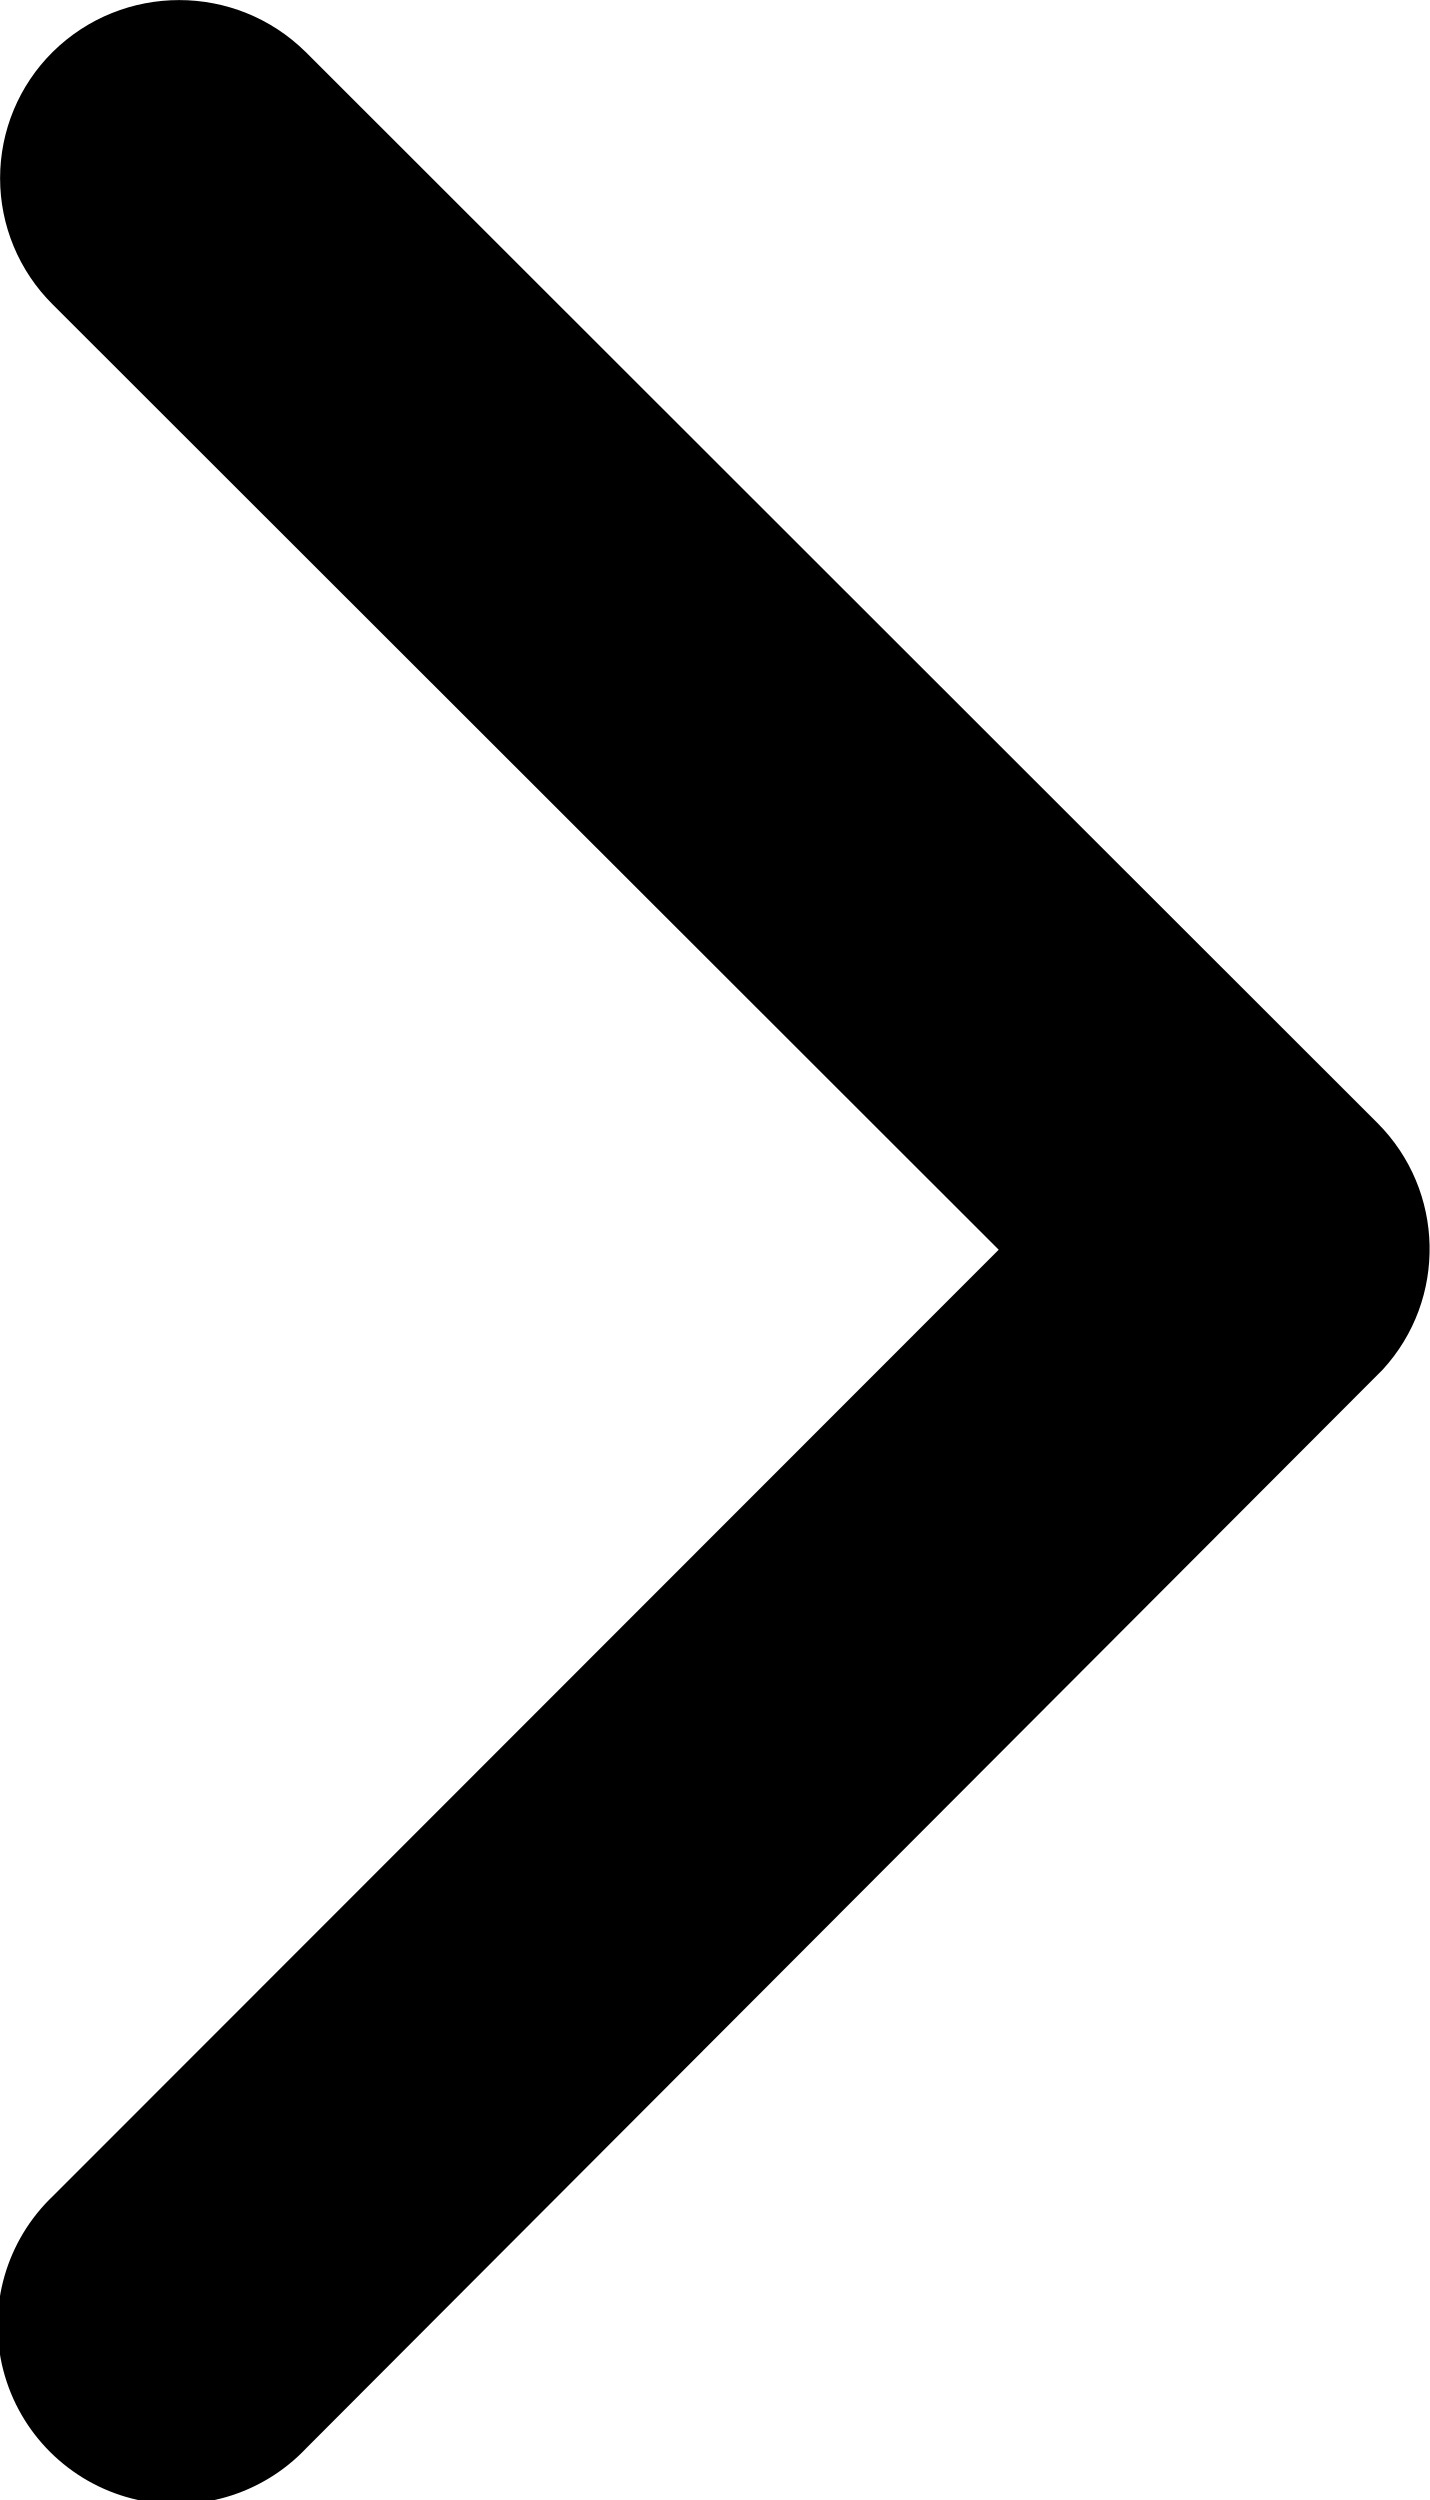
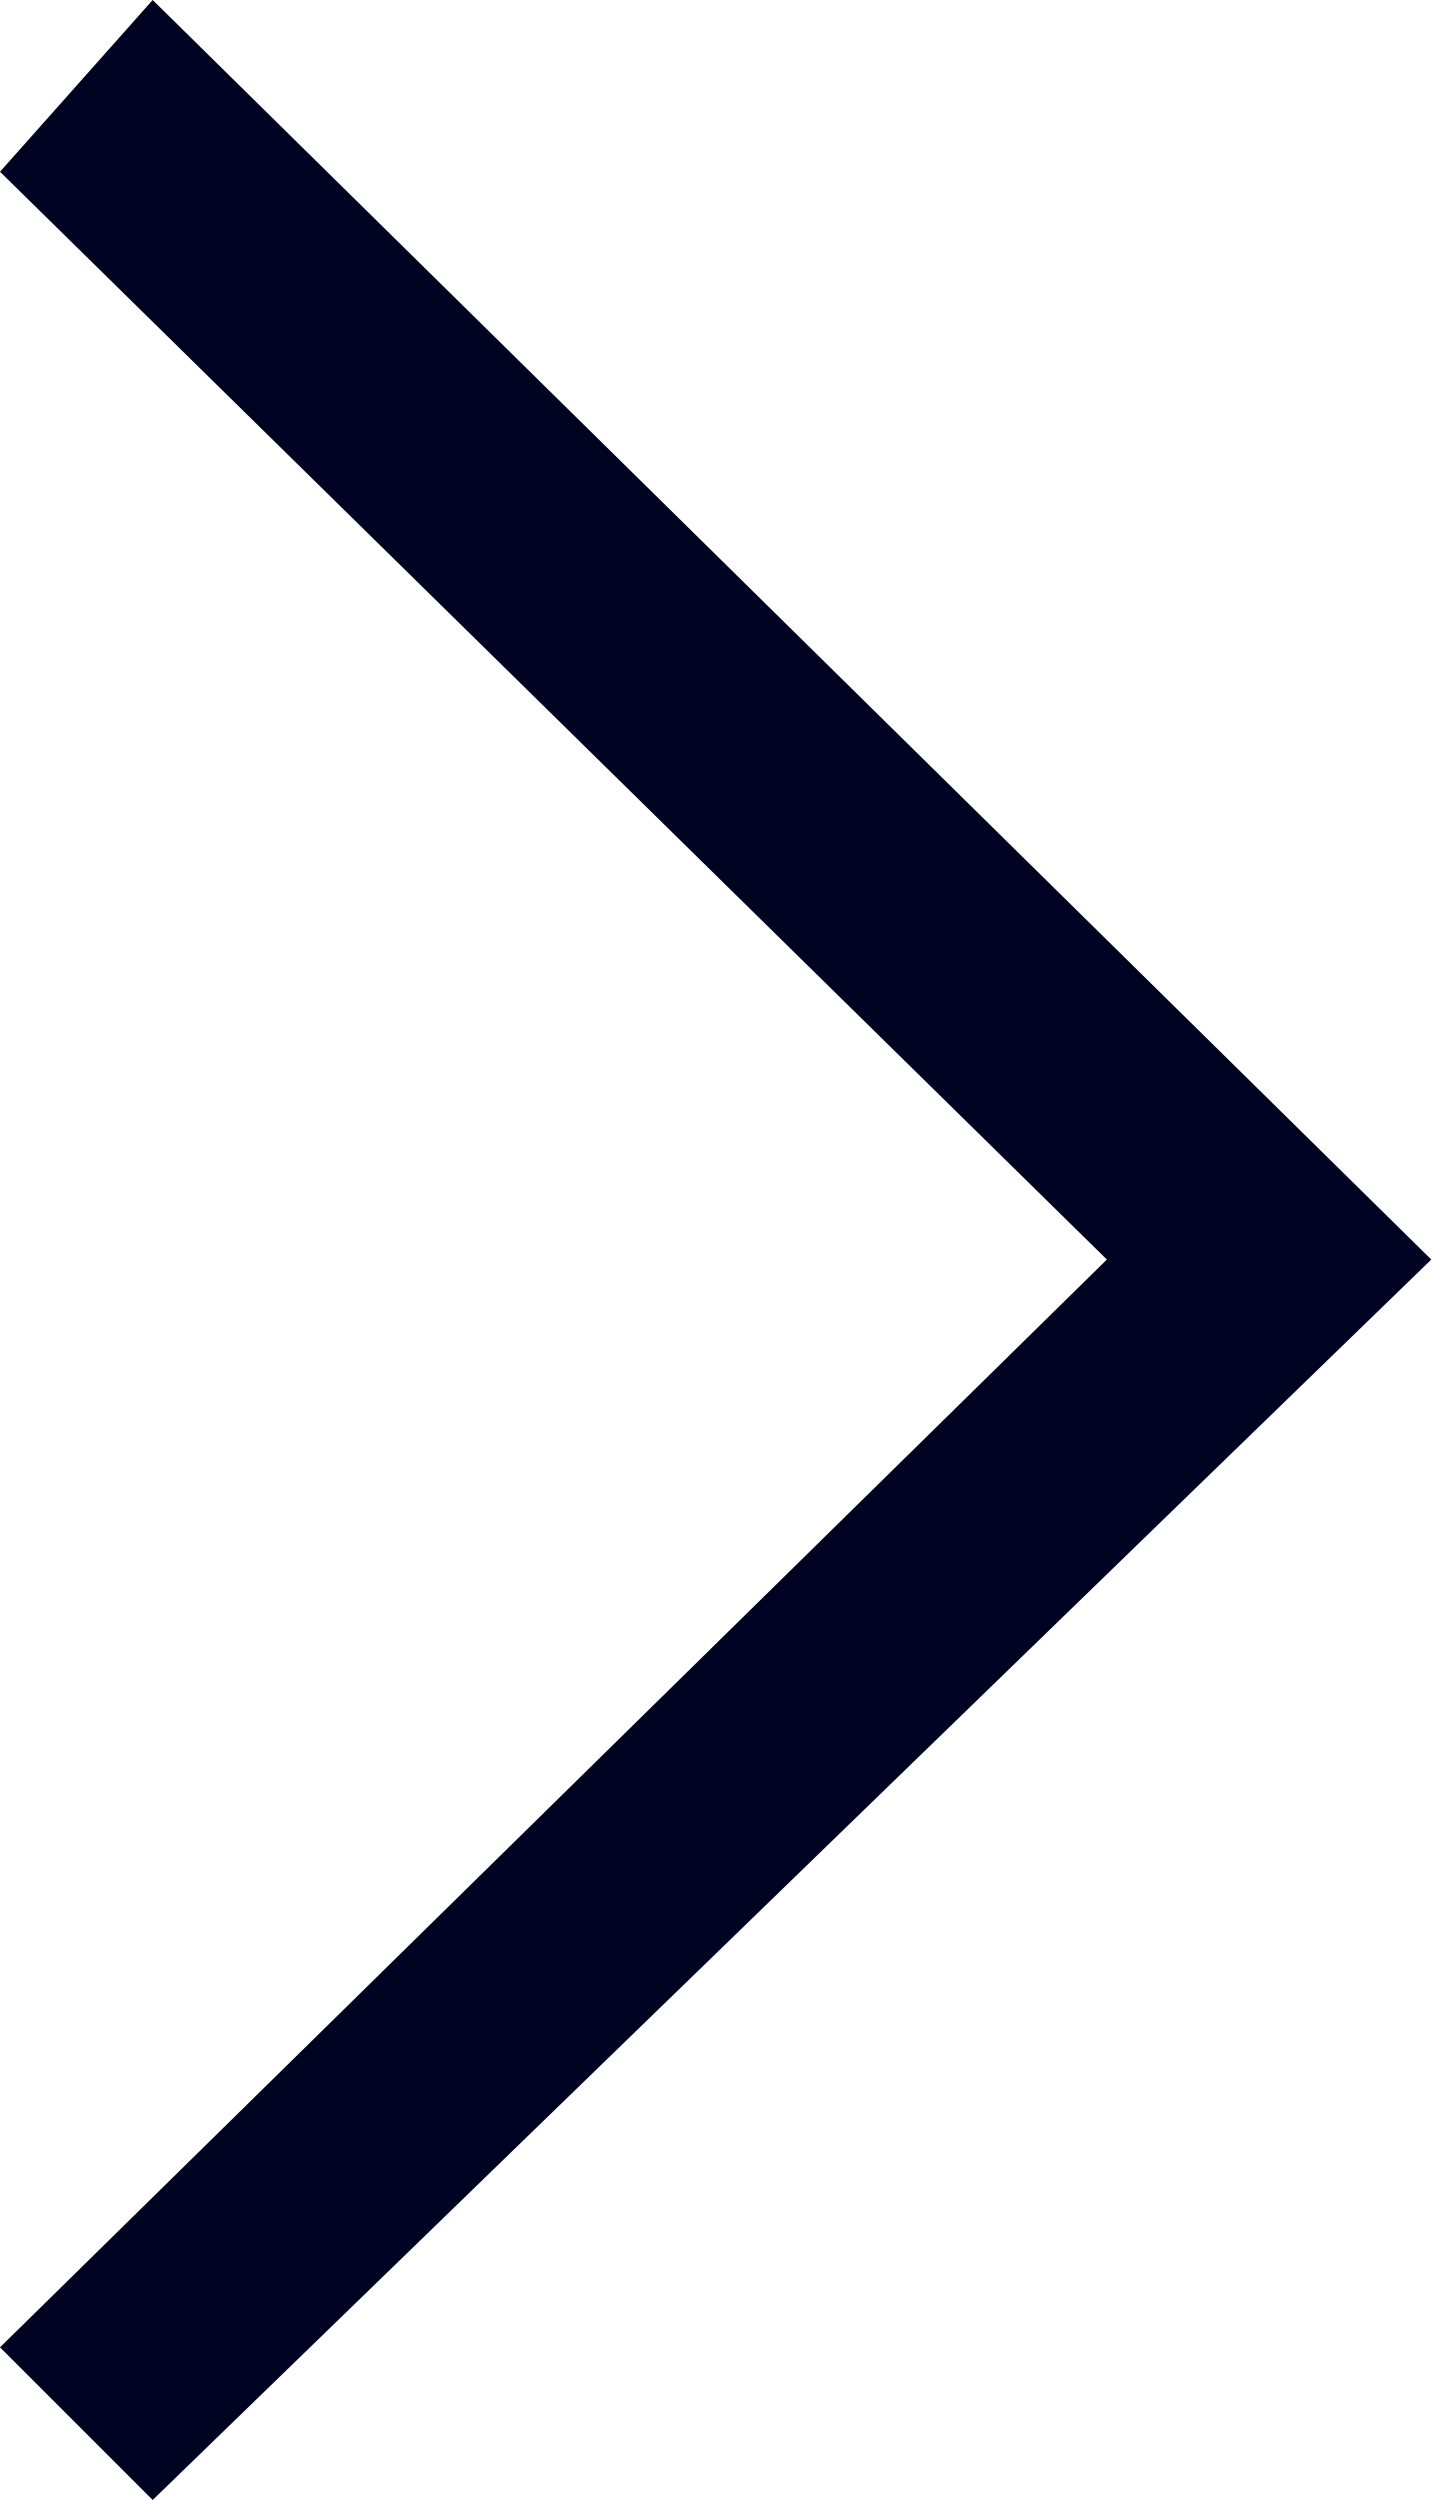
- <svg xmlns="http://www.w3.org/2000/svg" width="7.5" height="13.117" viewBox="0 0 7.5 13.117">
-   <path id="Icon_ionic-ios-arrow-forward" data-name="Icon ionic-ios-arrow-forward" d="M16.486,12.753l-4.964-4.96a.933.933,0,0,1,0-1.324.945.945,0,0,1,1.328,0l5.624,5.62a.936.936,0,0,1,.027,1.293L12.854,19.04a.938.938,0,1,1-1.328-1.324Z" transform="translate(-11.246 -6.196)" />
+ <svg xmlns="http://www.w3.org/2000/svg" version="1.1" id="レイヤー_1" x="0px" y="0px" viewBox="0 0 7.5 13.1" style="enable-background:new 0 0 7.5 13.1;" xml:space="preserve">
+   <style type="text/css">
+ 	.st0{fill:#000222;}
+ </style>
+   <polygon class="st0" points="0.8,13.1 0,12.3 5.8,6.6 0,0.9 0.8,0 7.5,6.6 " />
</svg>
